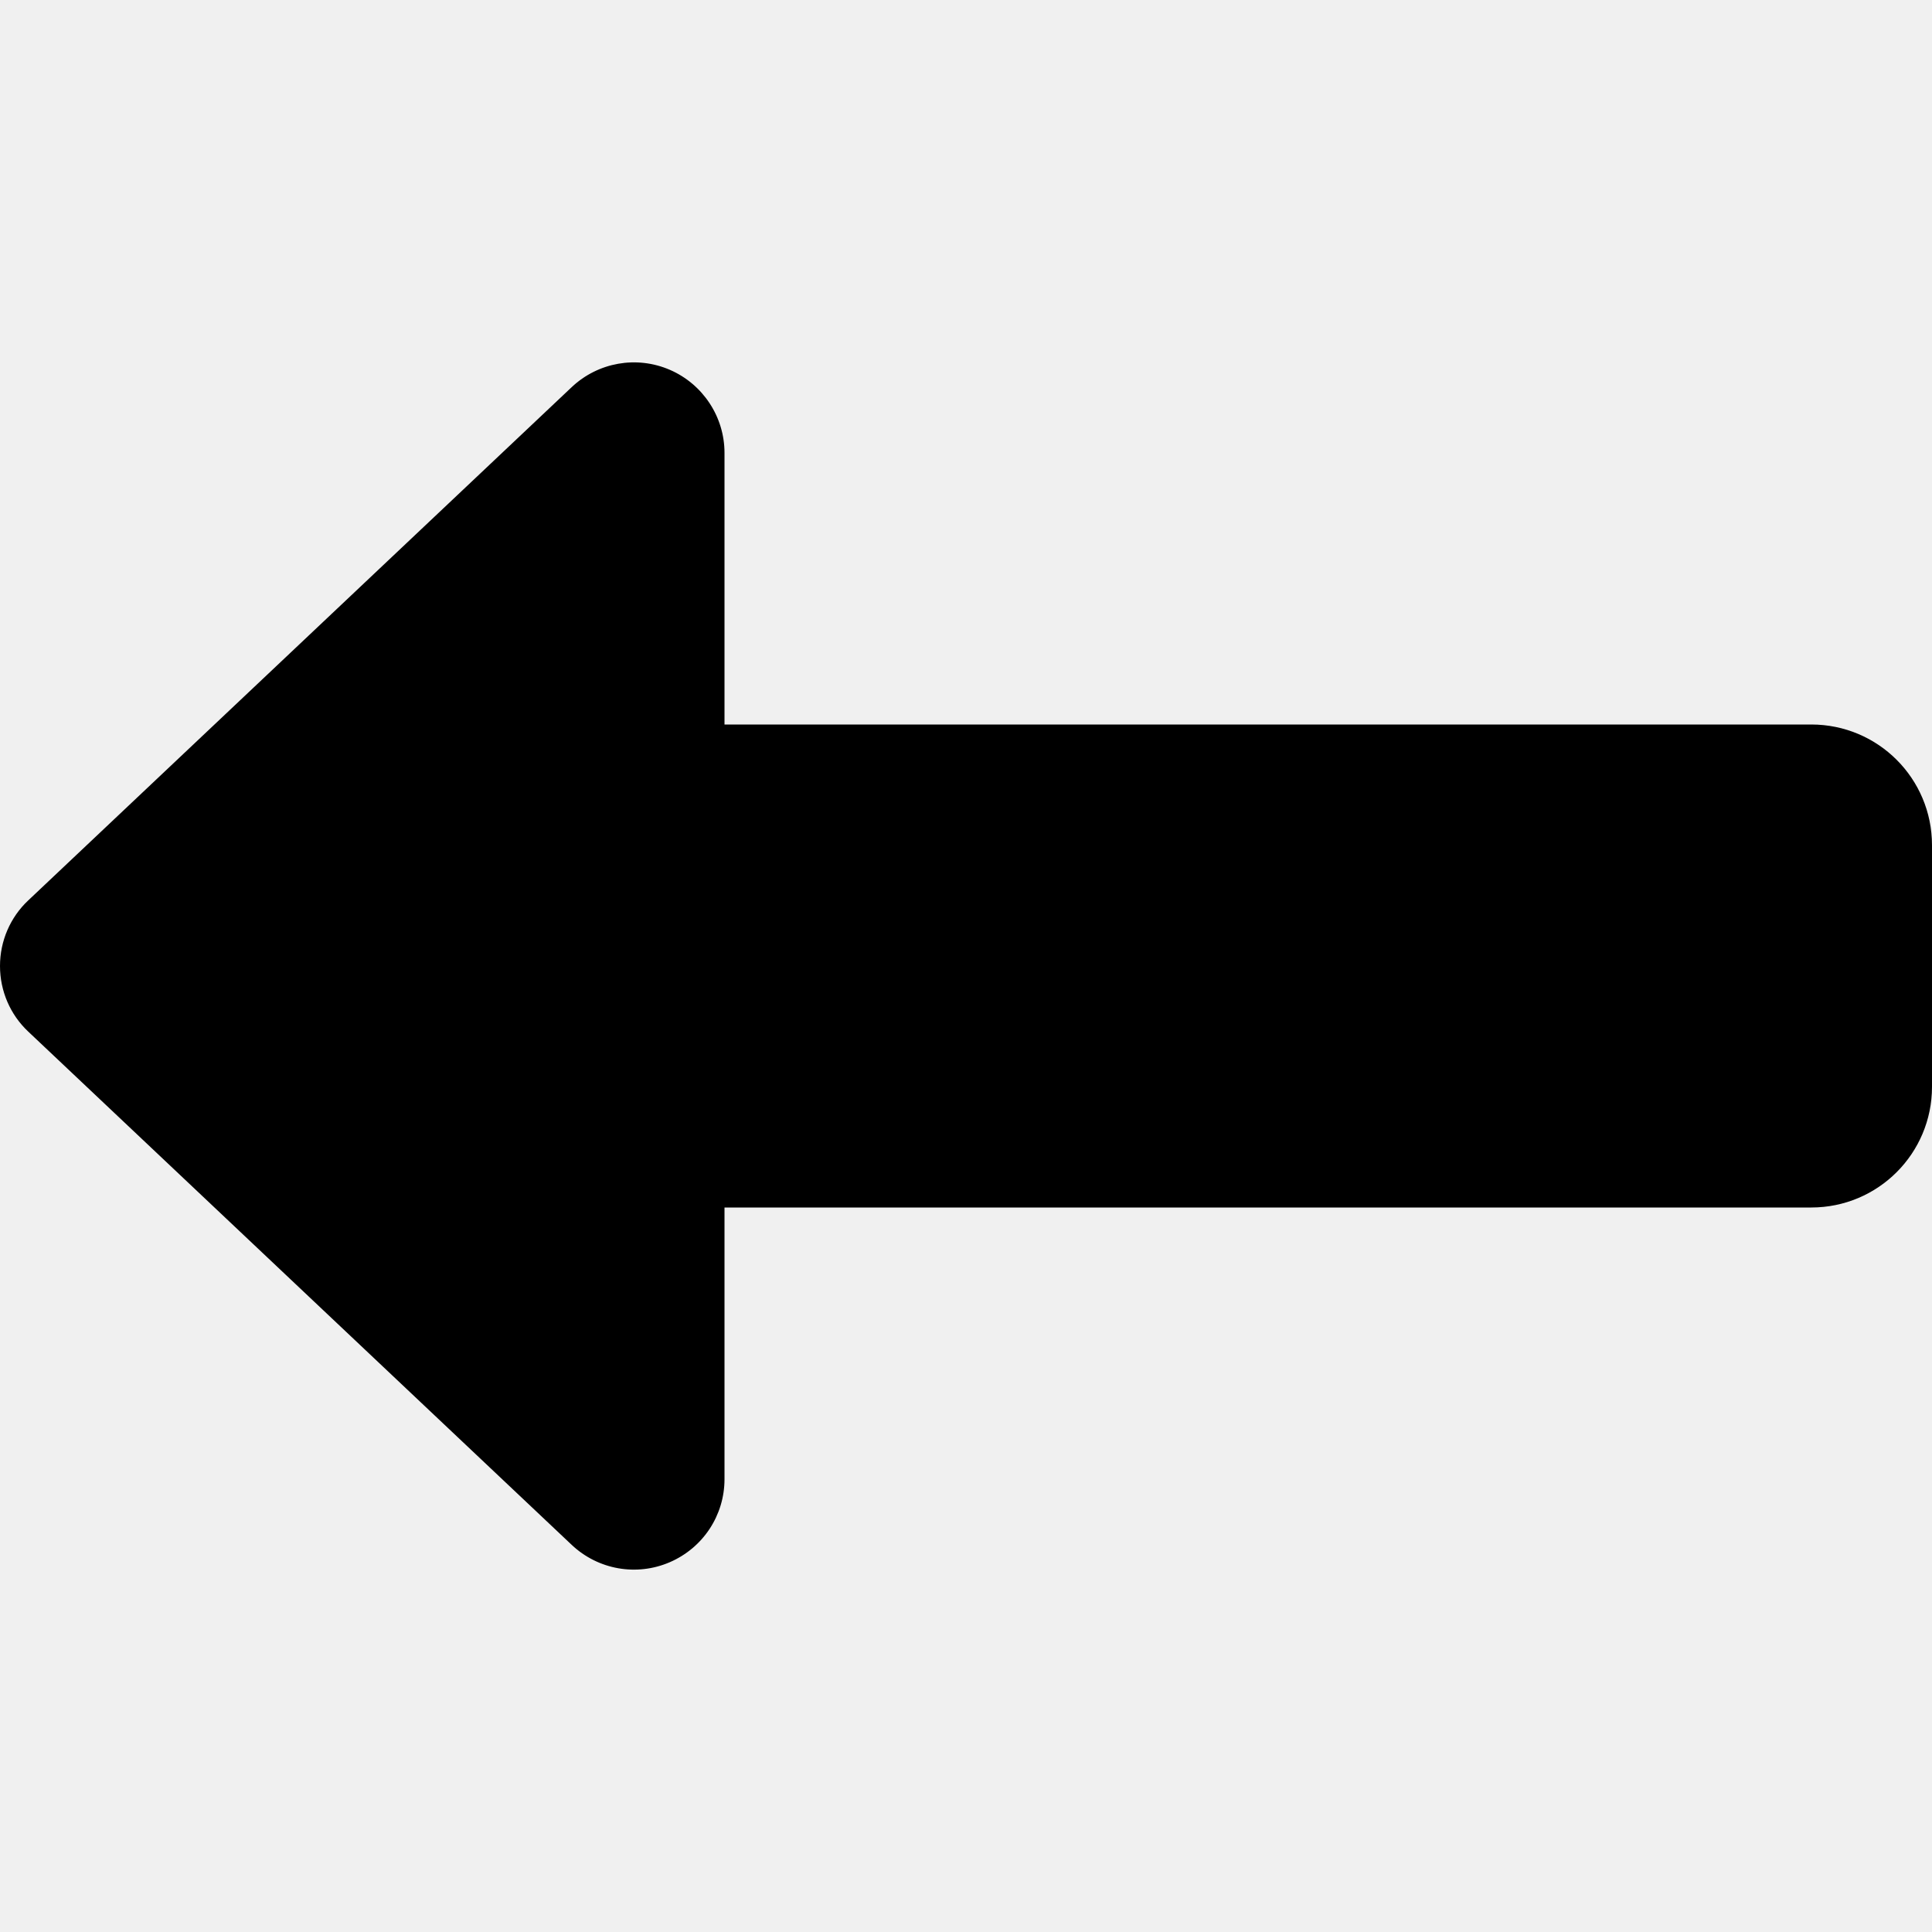
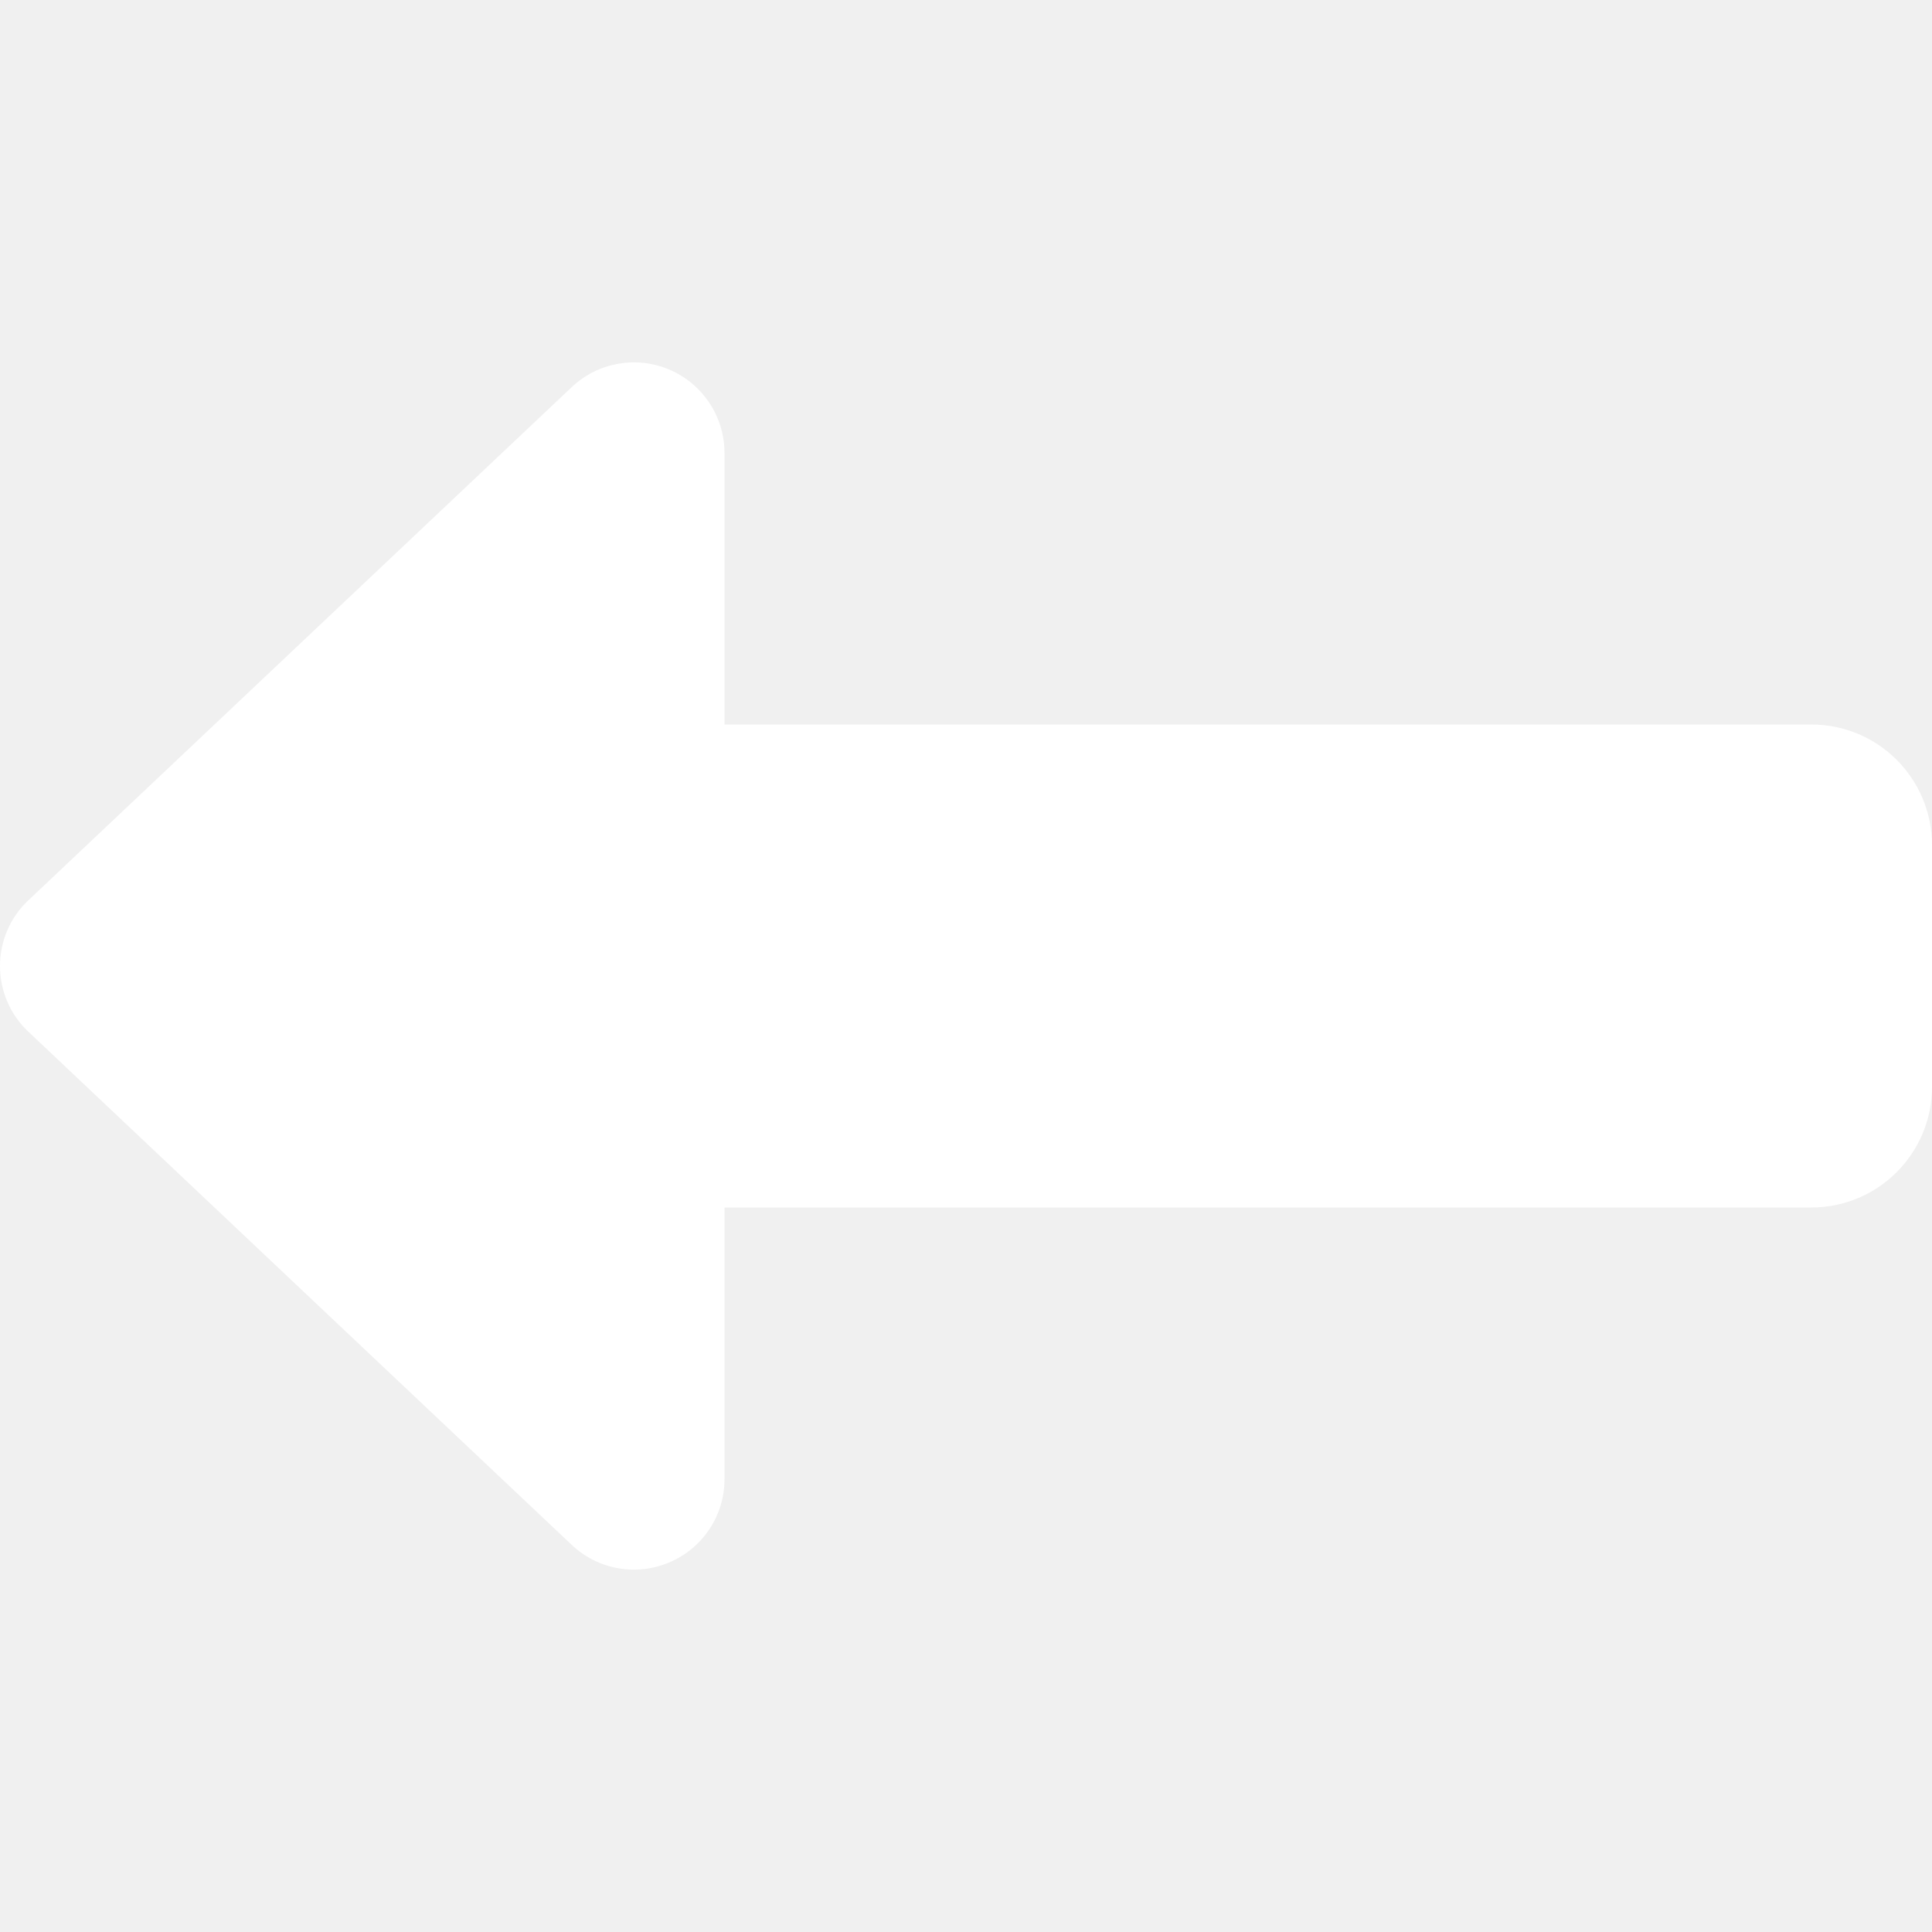
<svg xmlns="http://www.w3.org/2000/svg" viewBox="0 0 512 512">
-   <path d="M177.5 414c-8.8 3.8-19 2-26-4.6l-144-136C2.7 268.9 0 262.6 0 256s2.7-12.9 7.5-17.4l144-136c7-6.6 17.2-8.4 26-4.6s14.5 12.5 14.5 22l0 72 288 0c17.7 0 32 14.3 32 32l0 64c0 17.7-14.3 32-32 32l-288 0 0 72c0 9.6-5.7 18.2-14.5 22z" />
+   <path fill="#ffffff" d="M177.5 414c-8.8 3.8-19 2-26-4.6l-144-136C2.7 268.9 0 262.6 0 256s2.7-12.9 7.5-17.4l144-136c7-6.6 17.2-8.4 26-4.6s14.5 12.5 14.5 22l0 72 288 0c17.7 0 32 14.3 32 32l0 64c0 17.7-14.3 32-32 32l-288 0 0 72c0 9.6-5.7 18.2-14.5 22z" />
</svg>
